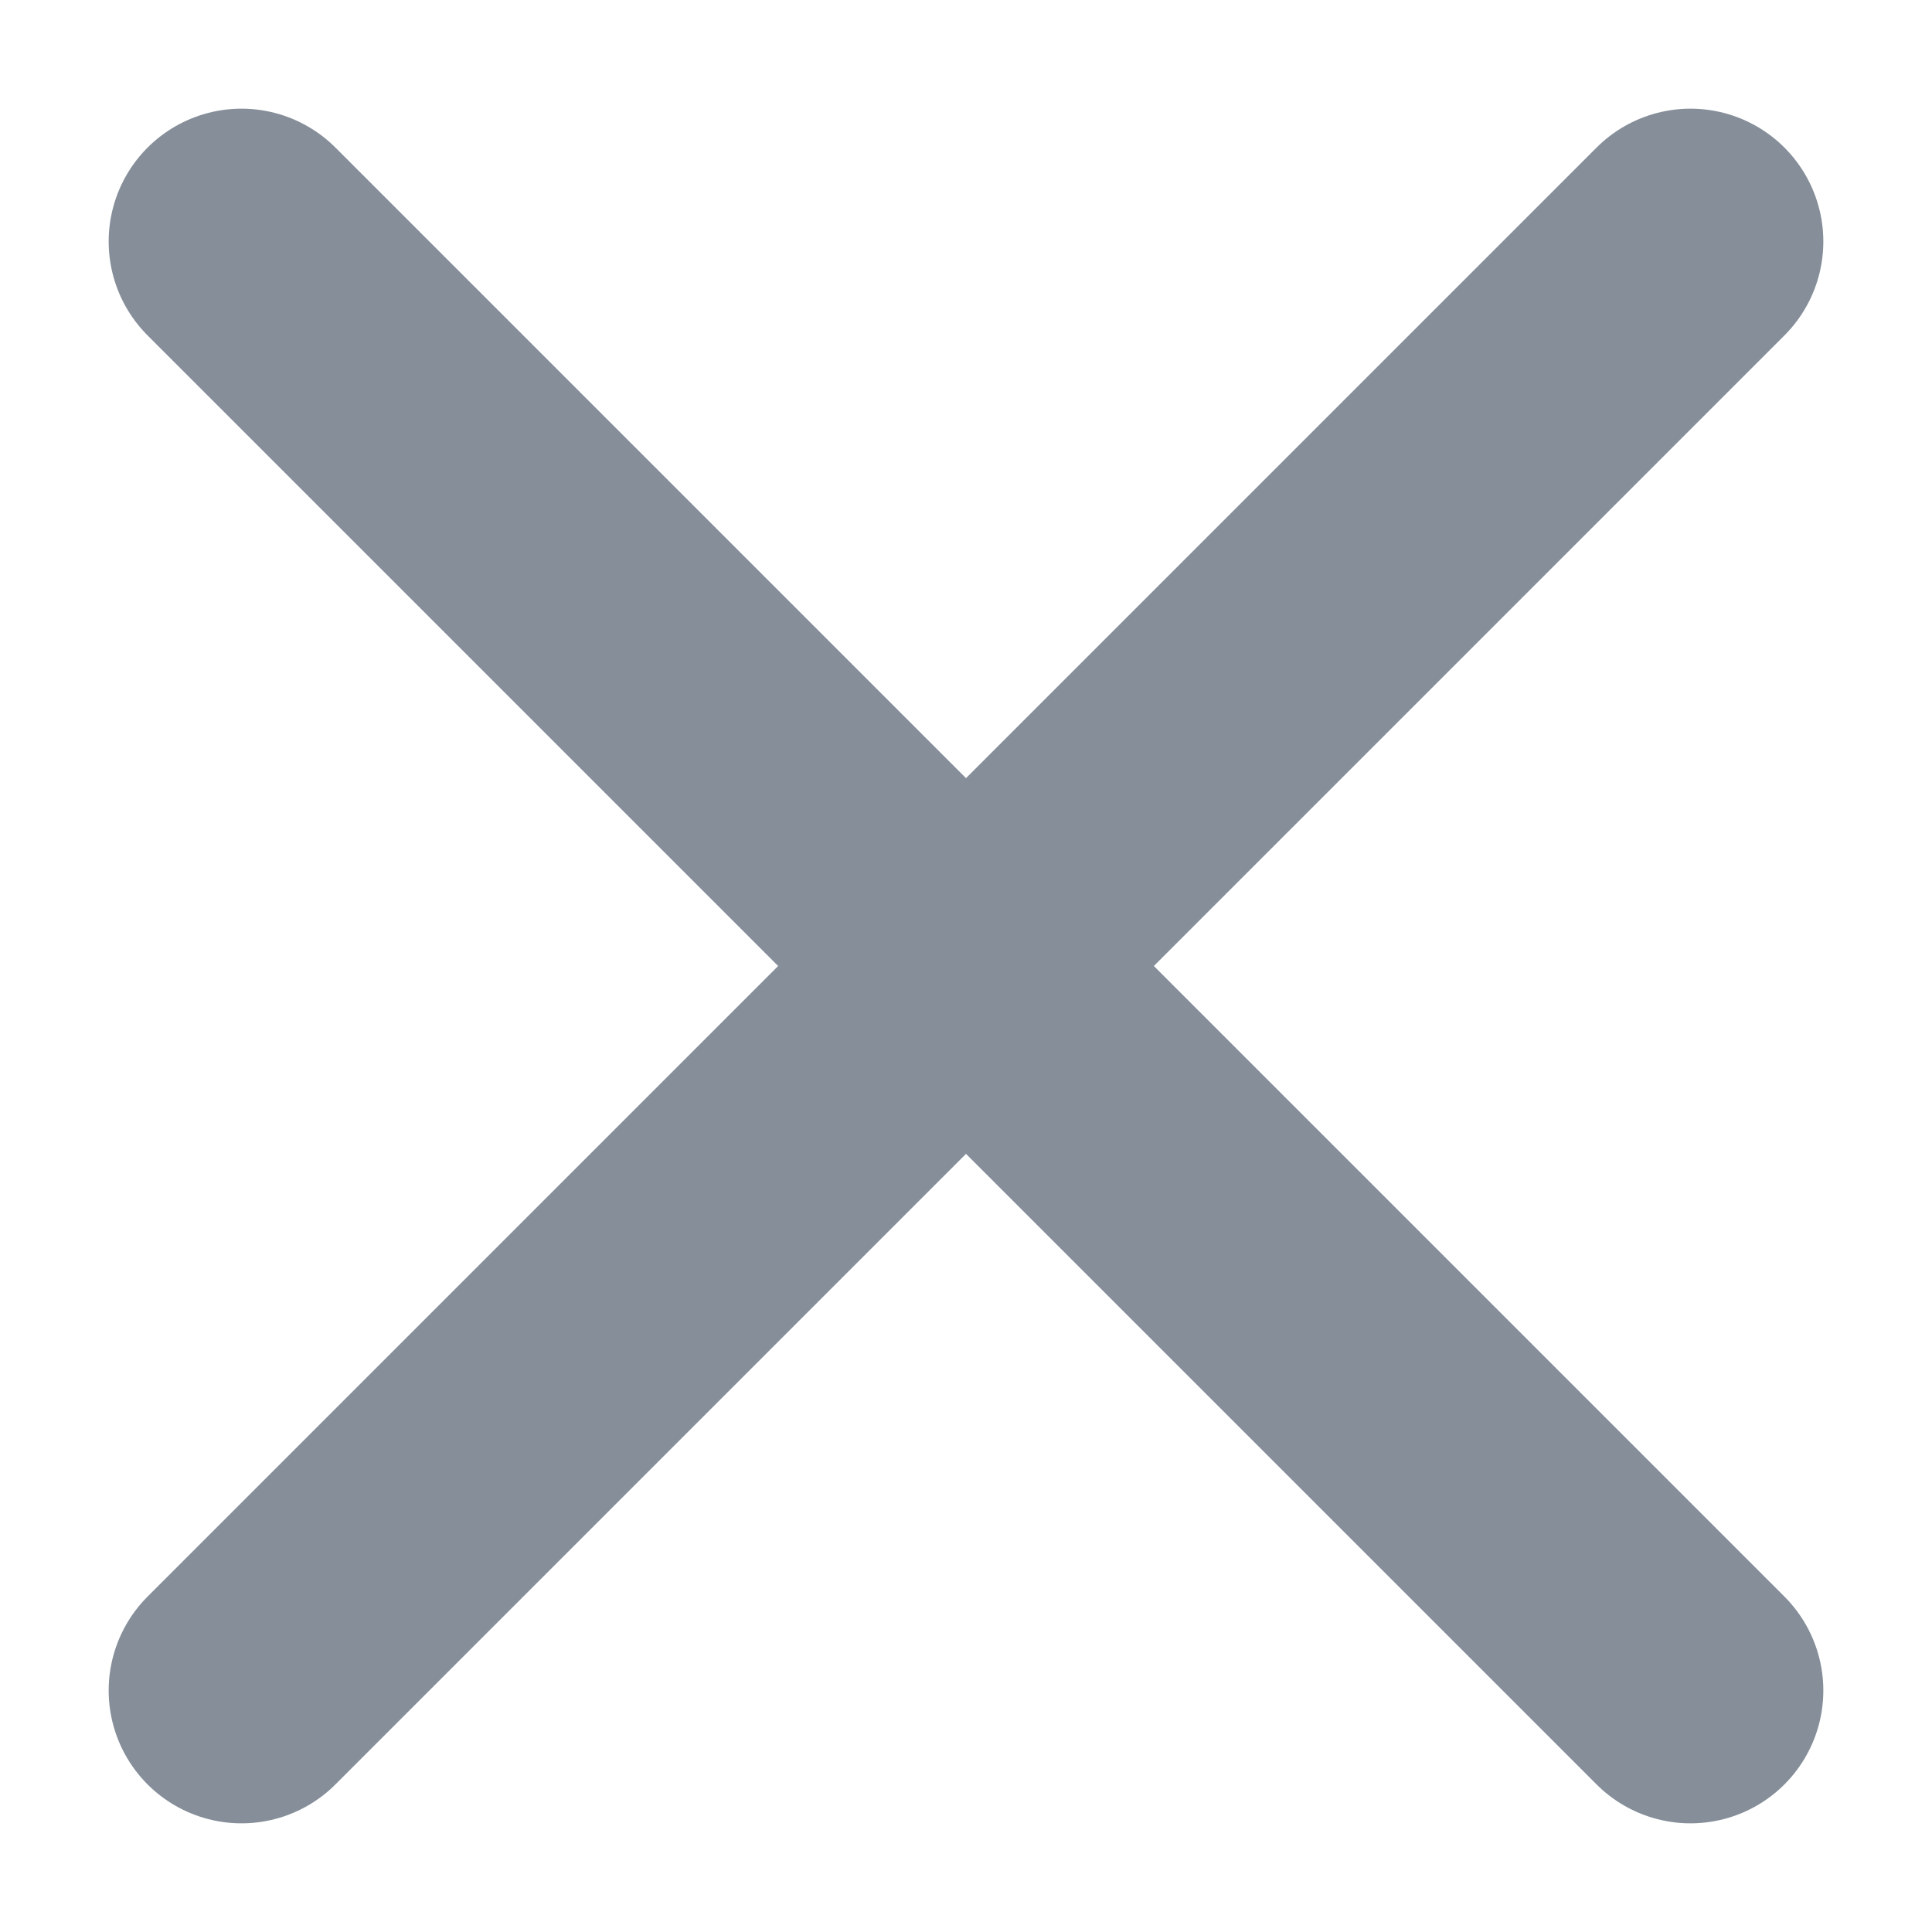
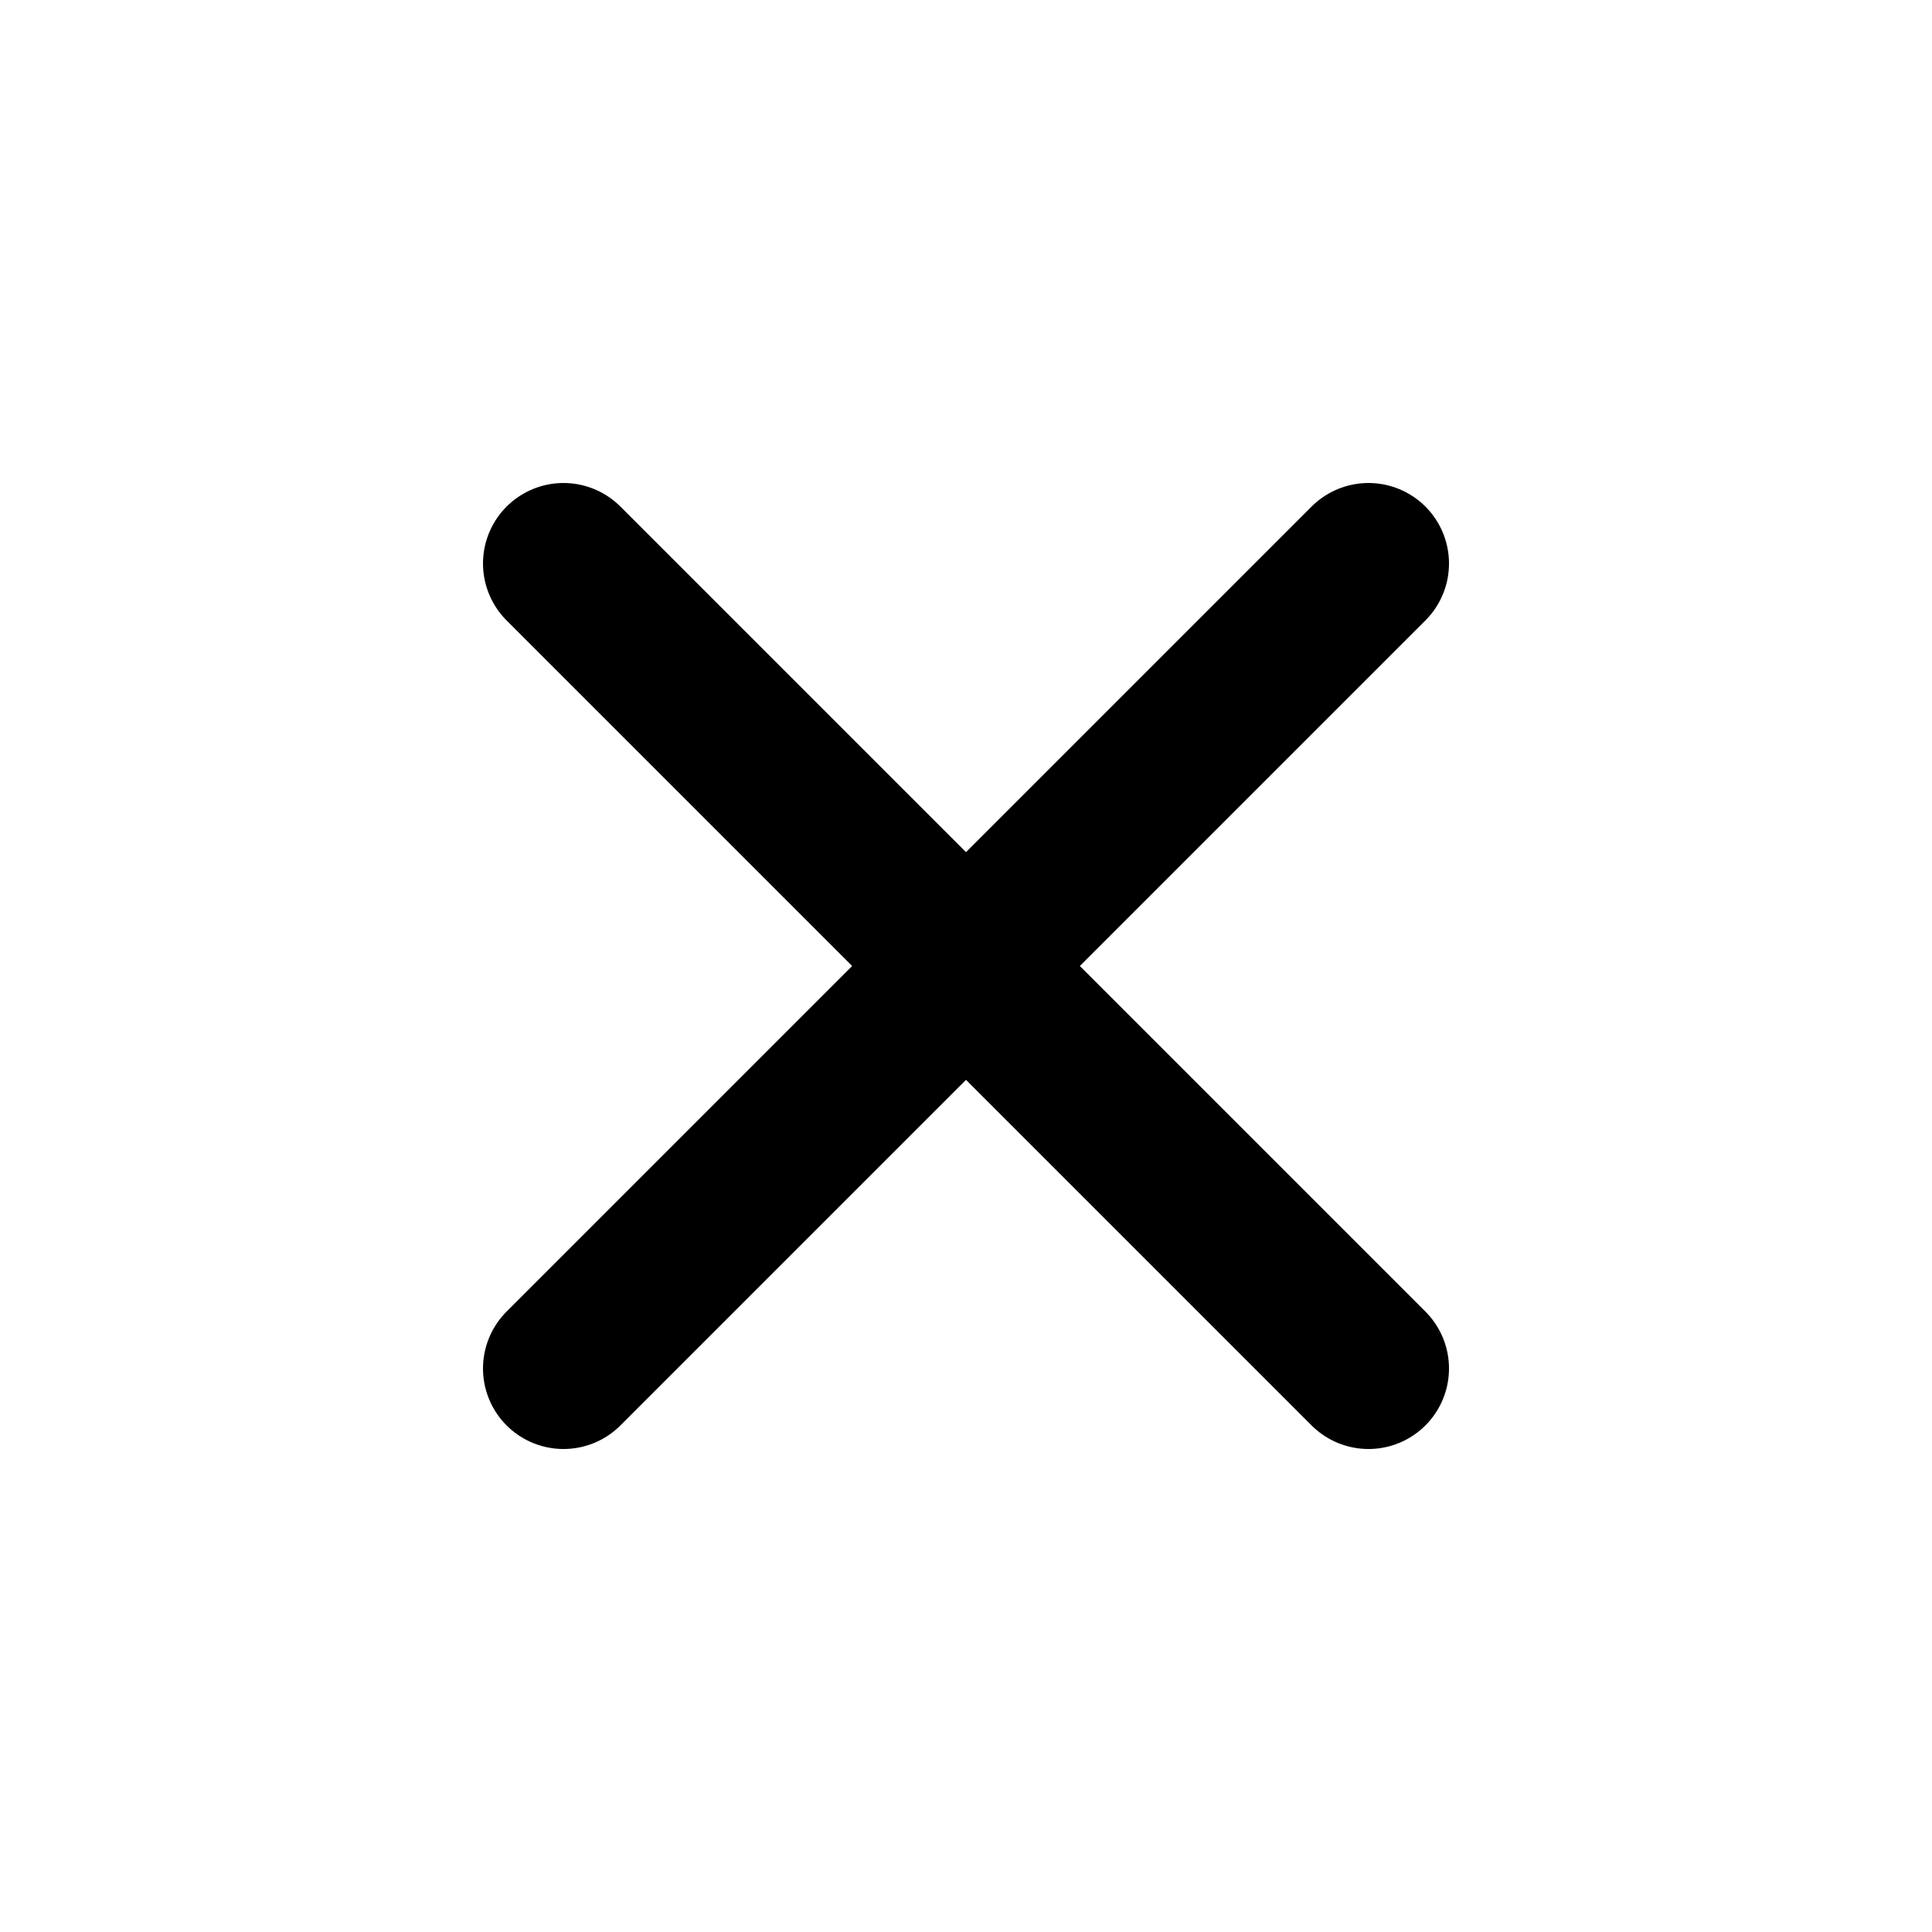
- <svg xmlns="http://www.w3.org/2000/svg" width="12" height="12" viewBox="0 0 16 16" fill="none">
-   <path d="M2 2L8 8M14 14L8 8M8 8L2 14L14 2" stroke="#858E99" stroke-width="2.2" stroke-linecap="round" stroke-linejoin="round" />
+ <svg xmlns="http://www.w3.org/2000/svg" width="1em" height="1em" viewBox="0 0 24 24">
+   <path fill="none" d="M17 7L7 17M7 7L17 17" stroke="currentColor" stroke-width="2" stroke-linecap="round" stroke-linejoin="round" />
</svg>
